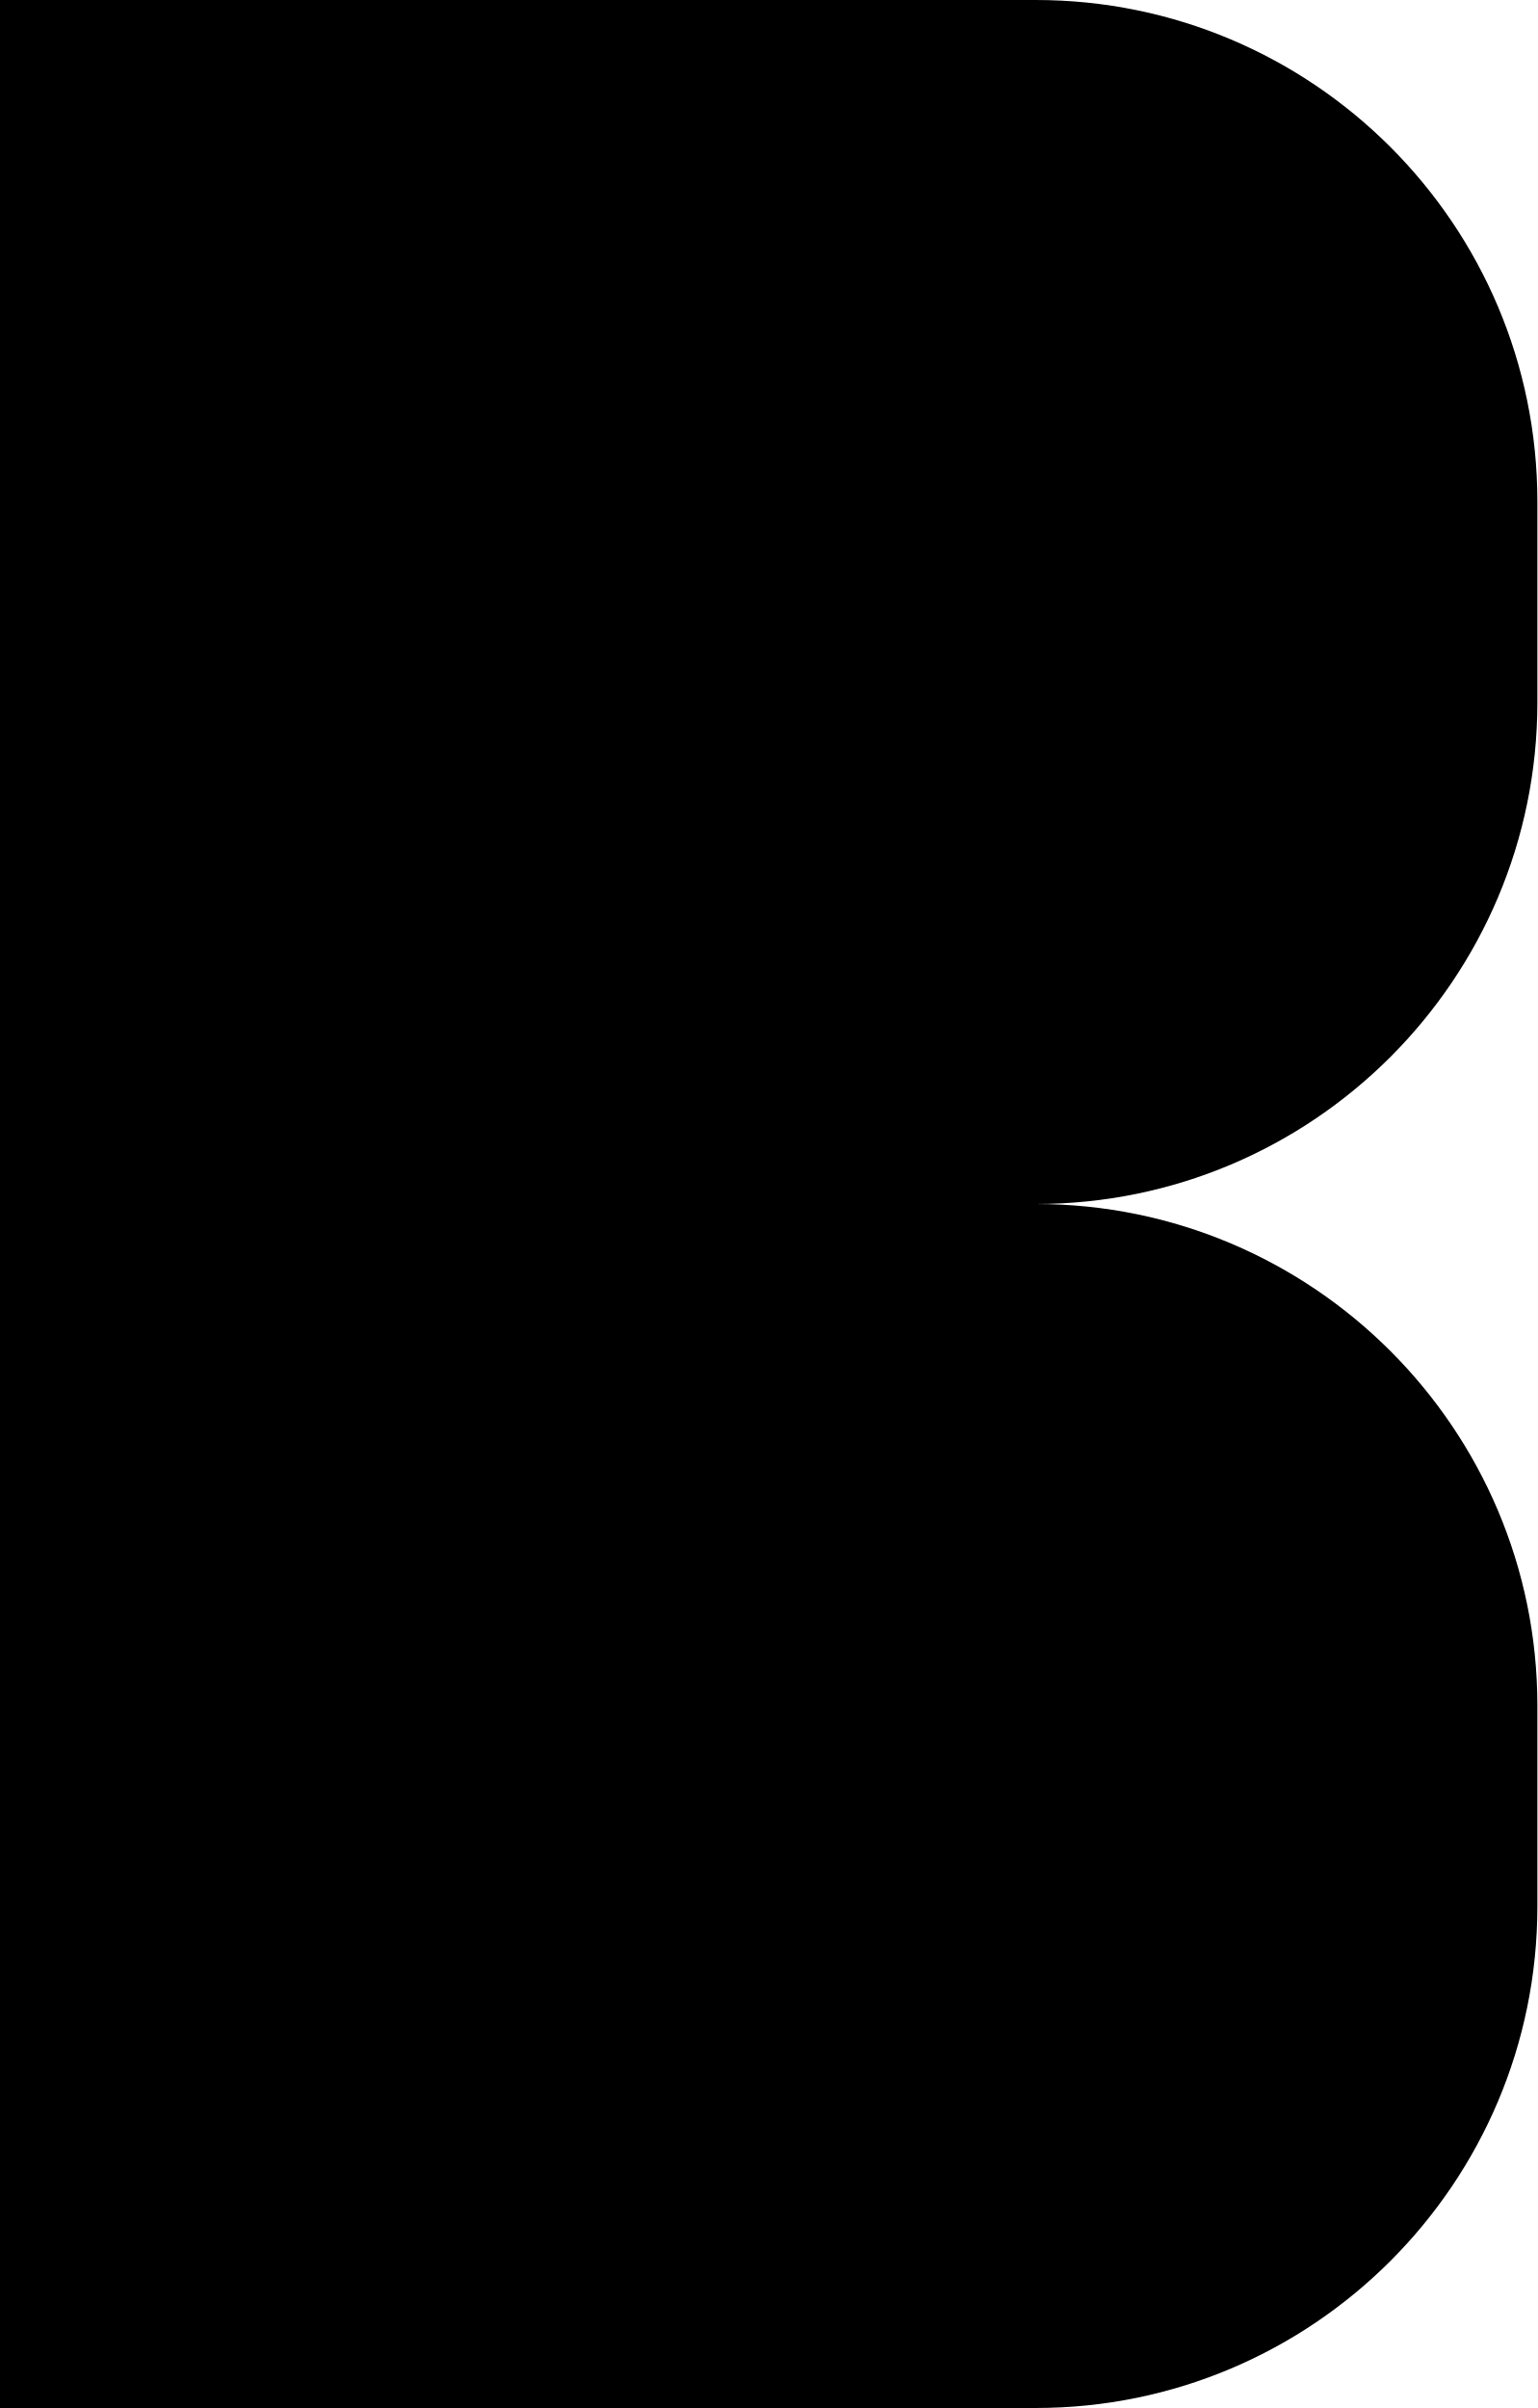
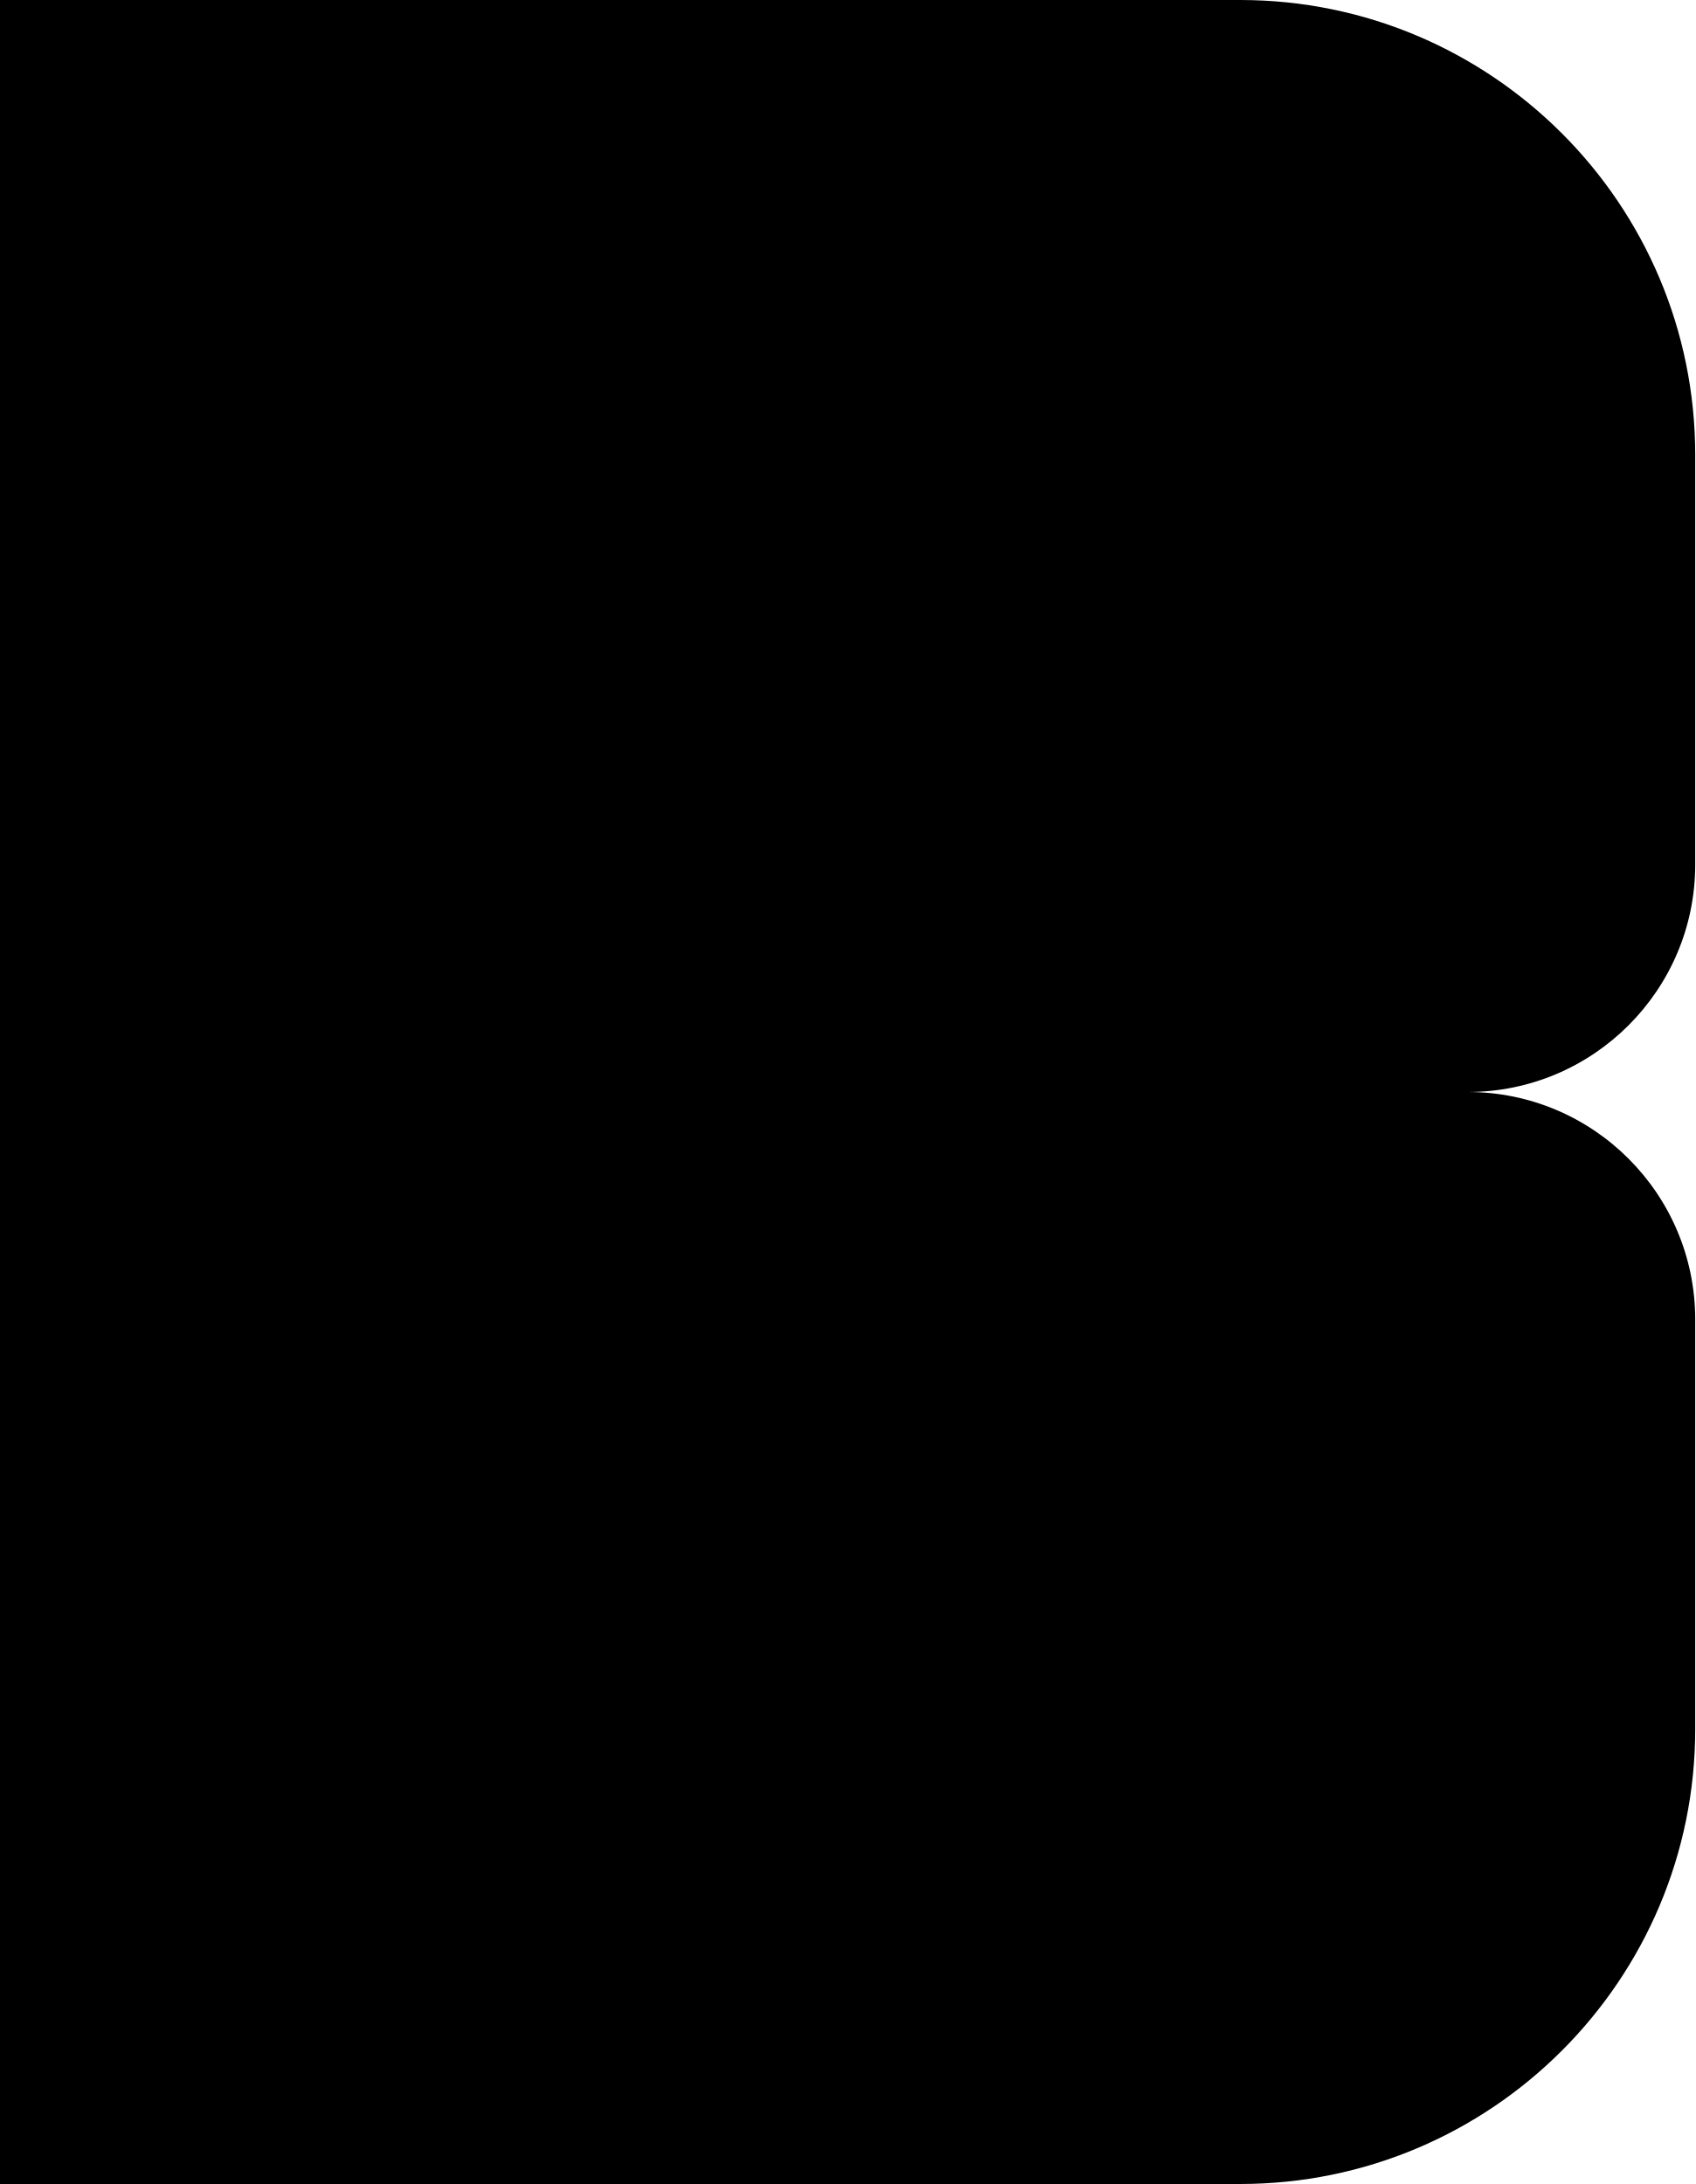
- <svg xmlns="http://www.w3.org/2000/svg" id="Layer_1" viewBox="0 0 613 960" preserveAspectRatio="none">
-   <path d="M0,480h413c110.383,0,200,89.617,200,200v80c0,110.383-89.617,200-200,200H0v-480h0Z" />
-   <path d="M0,0h413C523.383,0,613,89.617,613,200v80c0,110.383-89.617,200-200,200H0V0h0Z" />
+ <svg xmlns="http://www.w3.org/2000/svg" id="Layer_1" viewBox="0 0 745 960" preserveAspectRatio="none">
+   <path d="M0,480h645c55.191,0,100,44.809,100,100v180c0,110.383-89.617,200-200,200H0v-480H0Z" />
+   <path d="M0,0h545C655.383,0,745,89.617,745,200v180c0,55.191-44.809,100-100,100H0V0H0Z" />
</svg>
